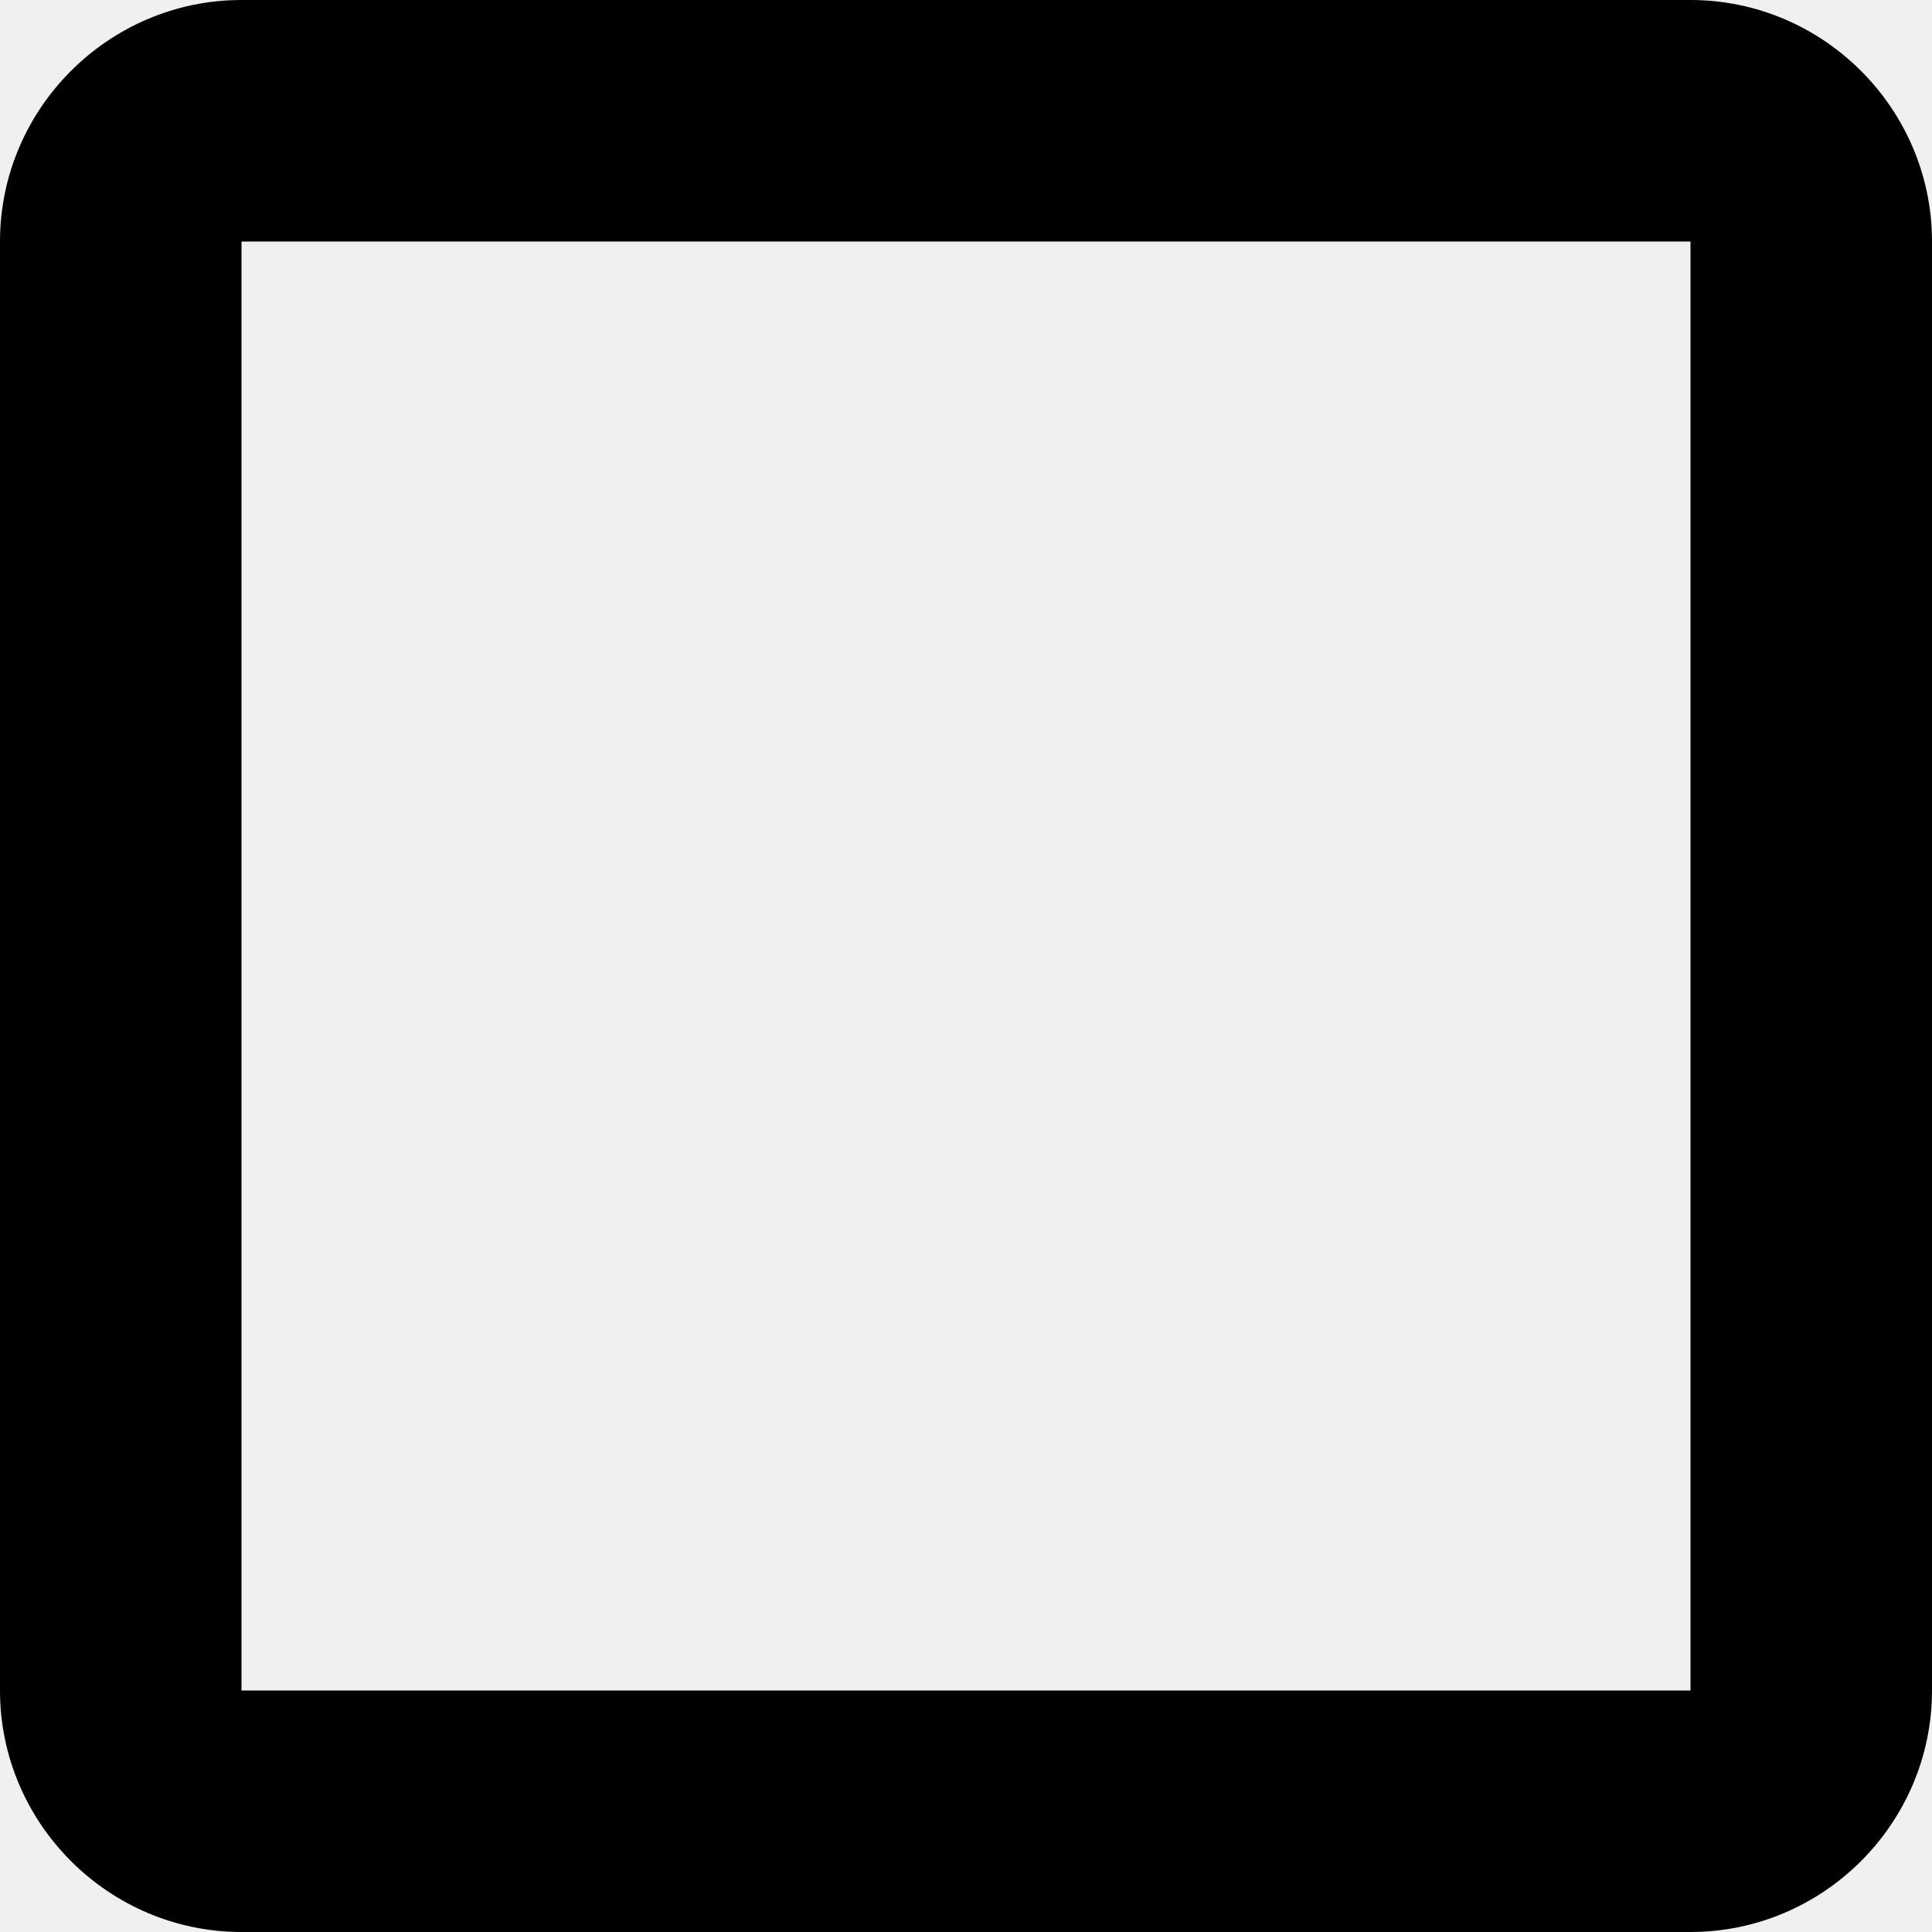
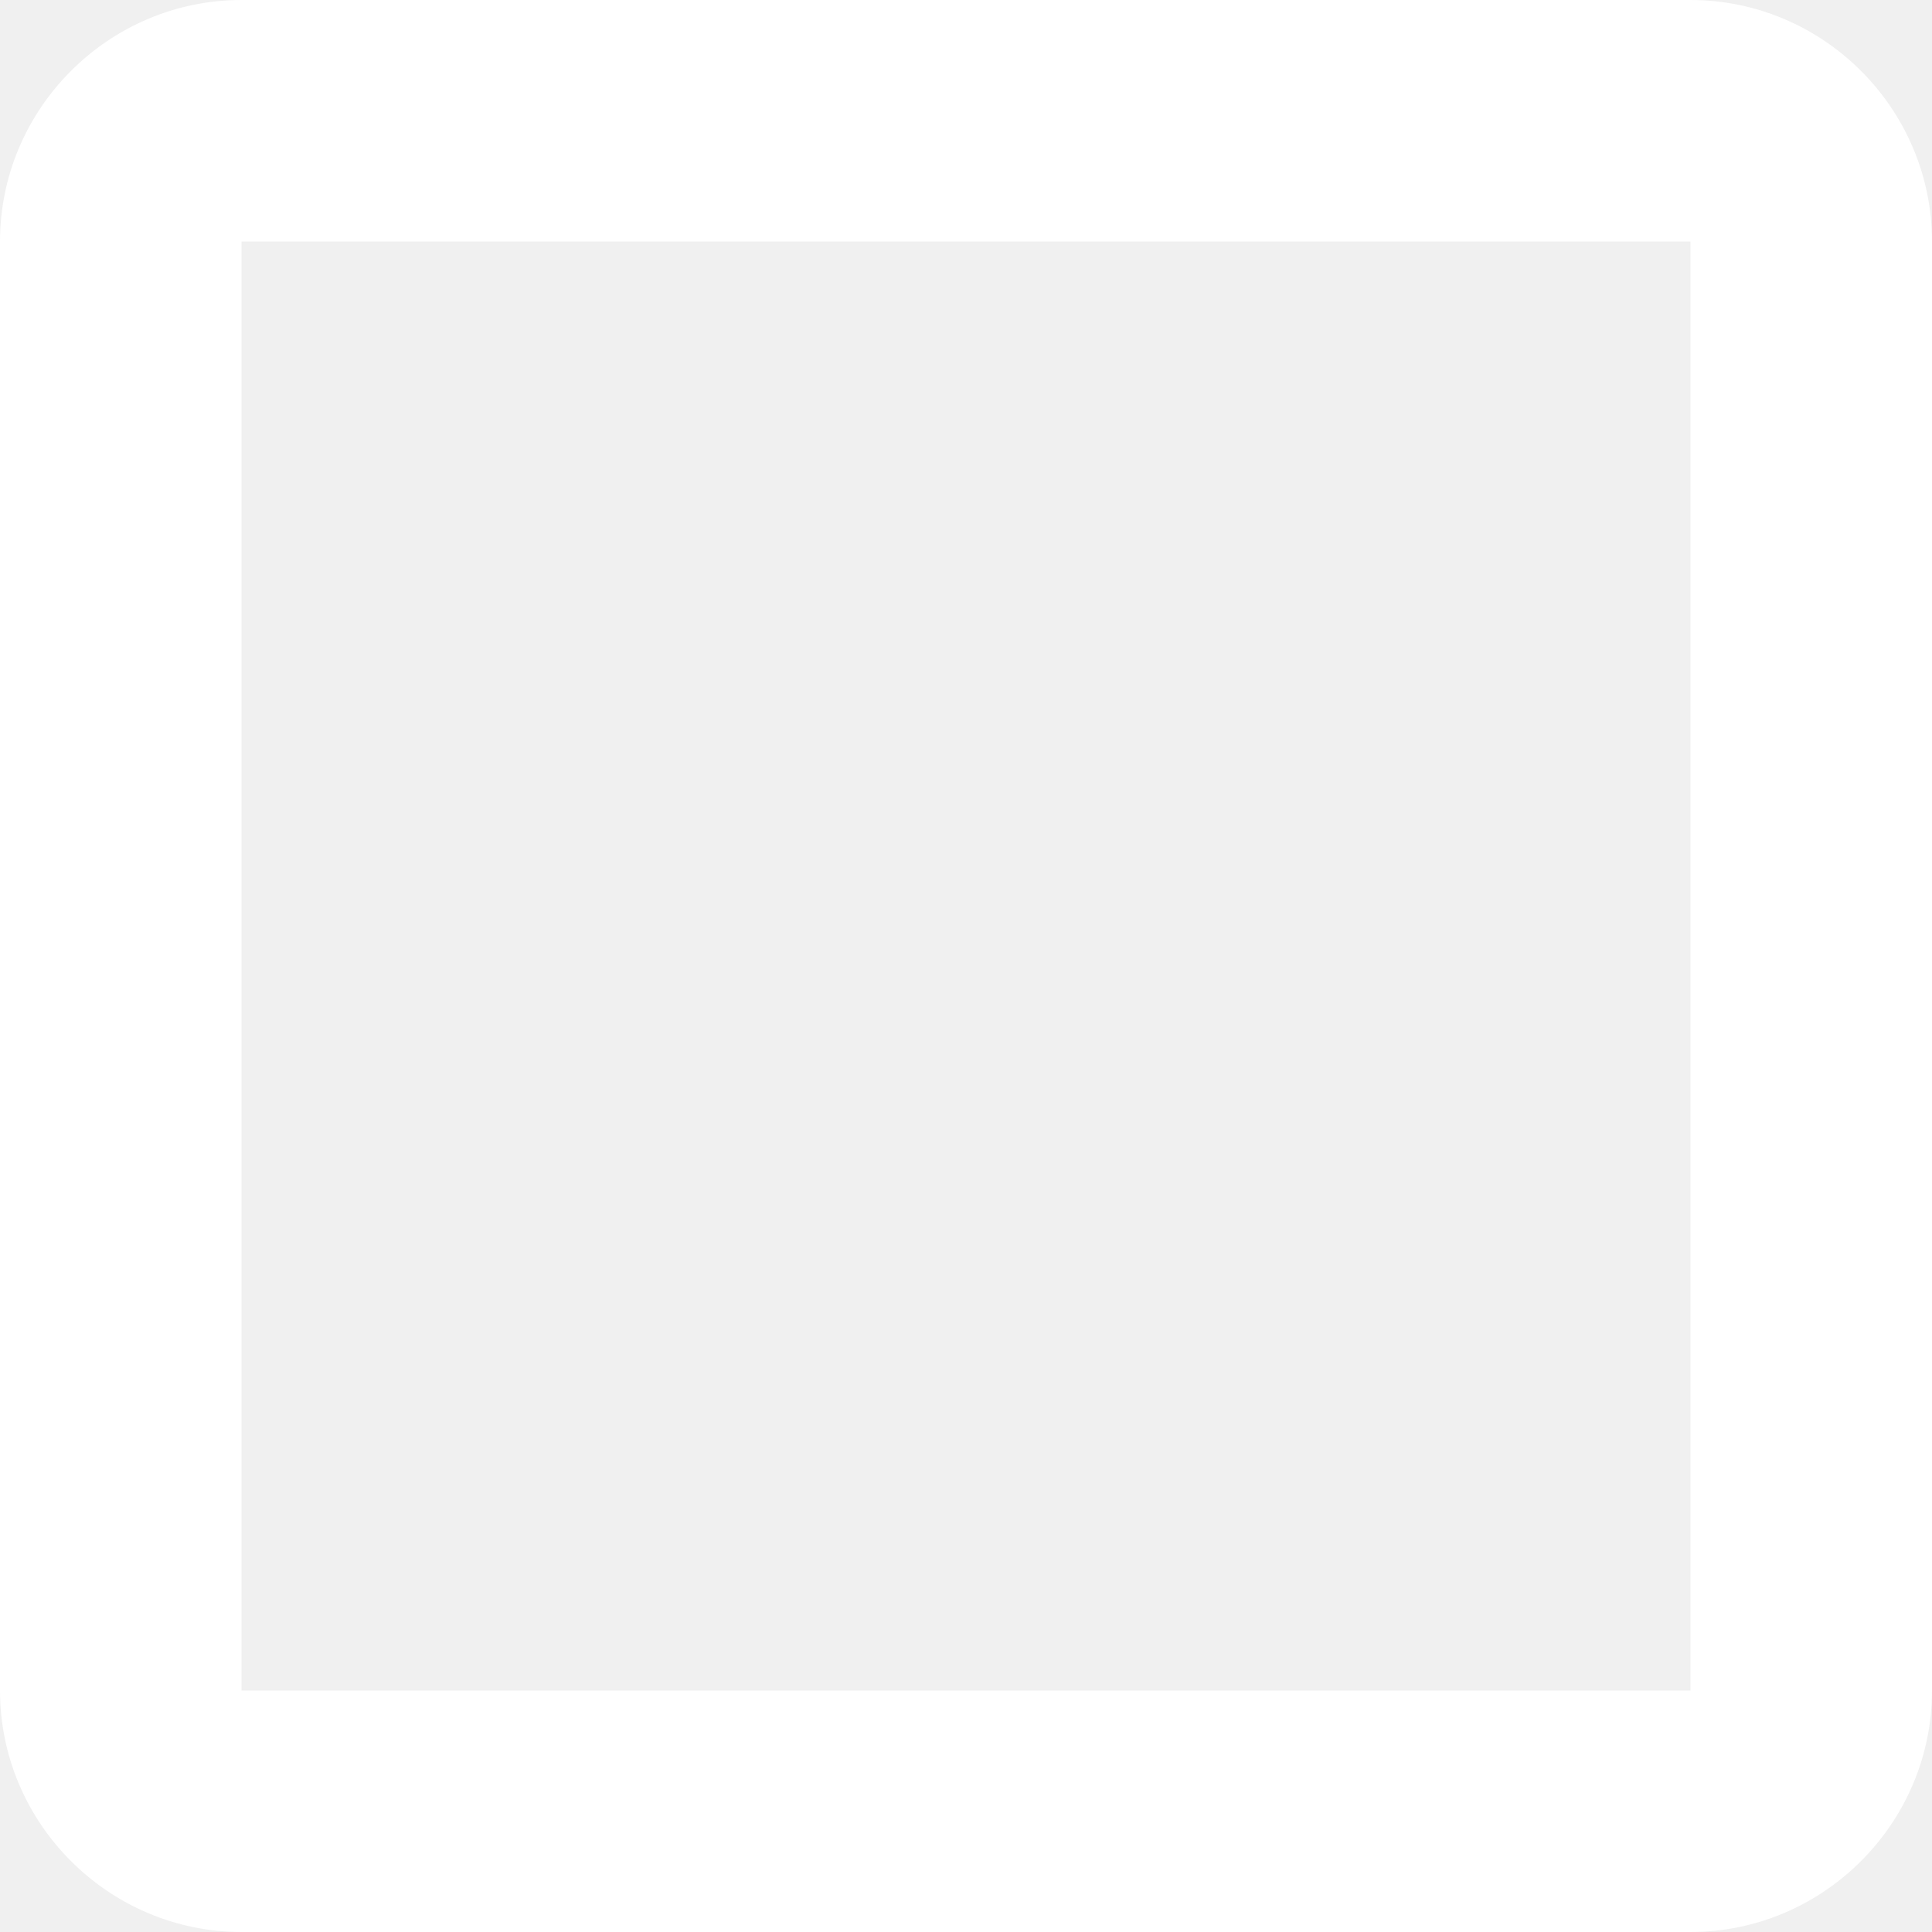
- <svg xmlns="http://www.w3.org/2000/svg" version="1.1" id="Capa_1" x="0px" y="0px" width="408px" height="408px" viewBox="0 0 408 408" style="enable-background:new 0 0 408 408;" xml:space="preserve">
+ <svg xmlns="http://www.w3.org/2000/svg" version="1.1" id="Capa_1" x="0px" y="0px" viewBox="0 0 408 408" style="enable-background:new 0 0 408 408;" fill="white" xml:space="preserve">
  <g>
    <g id="crop-square">
      <path d="M357,0H51C22.95,0,0,22.95,0,51v306c0,28.05,22.95,51,51,51h306c28.05,0,51-22.95,51-51V51C408,22.95,385.05,0,357,0z     M357,357H51V51h306V357z" />
    </g>
  </g>
  <g>
</g>
  <g>
</g>
  <g>
</g>
  <g>
</g>
  <g>
</g>
  <g>
</g>
  <g>
</g>
  <g>
</g>
  <g>
</g>
  <g>
</g>
  <g>
</g>
  <g>
</g>
  <g>
</g>
  <g>
</g>
  <g>
</g>
</svg>
